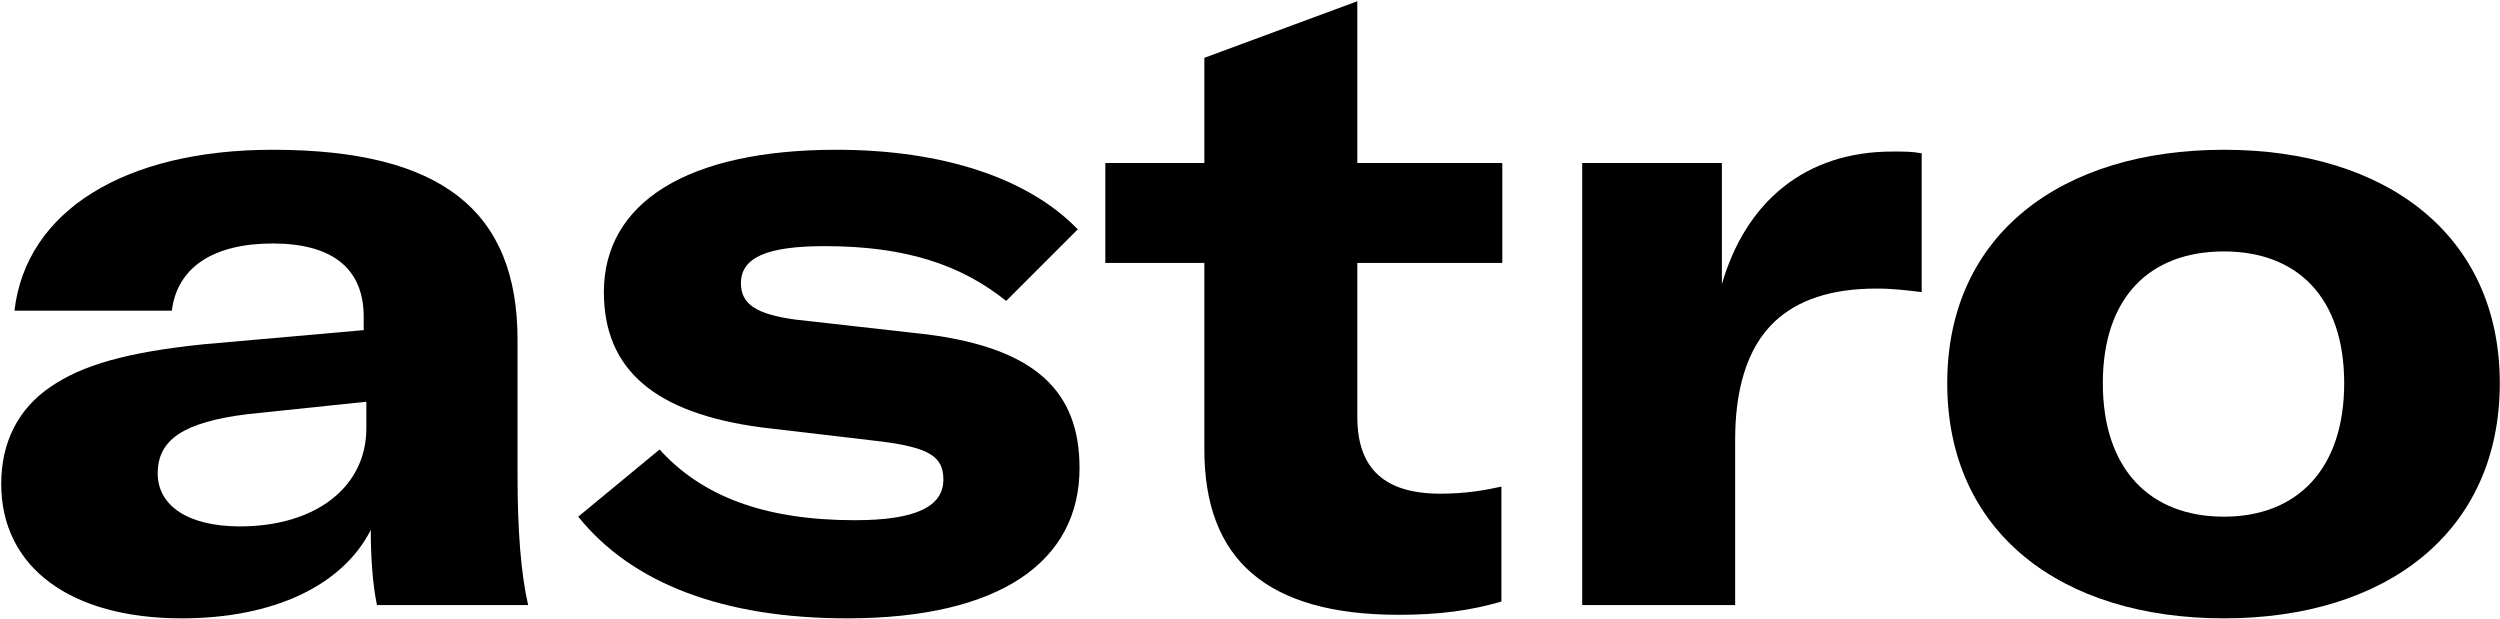
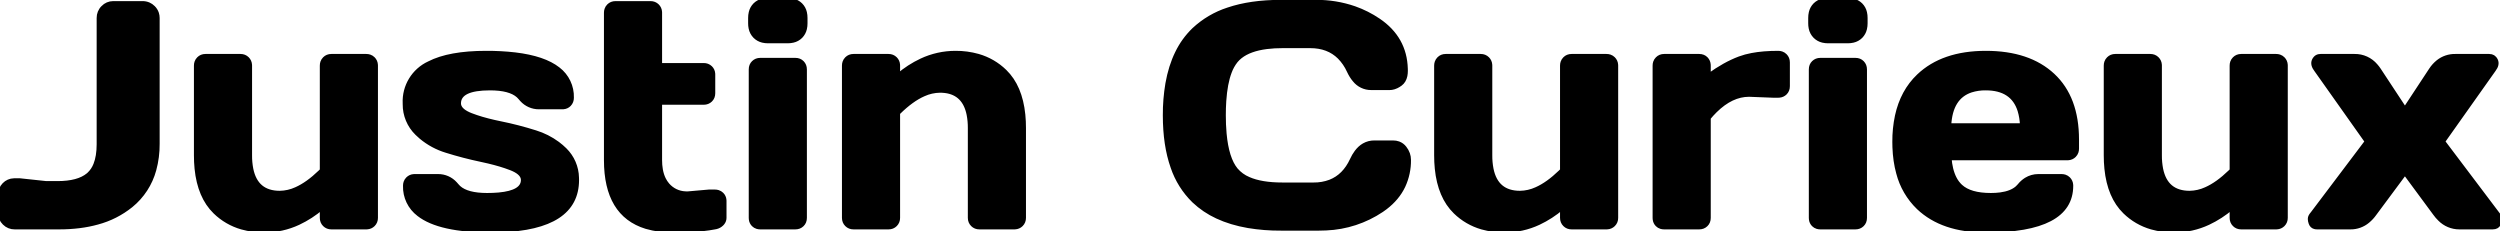
- <svg viewBox="0 0 1847 457" fill="none">
-   <path d="M134.148 456.833C202.08 456.833 253.03 432.665 273.93 391.516C273.93 411.111 275.23 431.36 278.5 447.036H390.19C384.97 424.173 382.36 392.82 382.36 351.671V251.081C382.36 155.717 326.18 110.648 201.43 110.648C92.344 110.648 19.188 155.717 10.697 229.527H126.963C130.882 197.521 157.66 179.885 201.43 179.885C244.53 179.885 268.7 197.521 268.7 234.1V243.896L150.48 254.347C92.997 260.227 60.338 270.023 37.477 285.7C13.31 302.028 0.899 326.851 0.899 357.549C0.899 418.948 51.847 456.833 134.148 456.833ZM177.26 388.902C139.37 388.902 116.512 373.88 116.512 349.712C116.512 324.892 135.45 311.827 183.14 305.949L270.66 296.805V316.4C270.66 360.163 232.78 388.902 177.26 388.902Z" fill="currentColor" />
-   <path d="M625.77 456.833C739.43 456.833 797.56 414.377 797.56 345.793C797.56 288.966 764.9 257.613 685.87 247.162L587.23 236.059C559.15 232.138 547.39 224.953 547.39 209.277C547.39 190.336 566.33 181.844 609.44 181.844C668.88 181.844 710.03 195.561 743.35 222.342L796.25 169.434C759.67 131.55 696.32 110.648 617.94 110.648C507.55 110.648 446.15 149.838 446.15 215.809C446.15 273.289 484.03 305.295 562.41 315.745L651.25 326.196C686.52 330.769 696.97 337.302 696.97 354.283C696.97 373.88 677.37 384.331 631.65 384.331C563.72 384.331 518 366.041 487.3 332.076L427.21 381.717C467.05 431.36 534.98 456.833 625.77 456.833Z" fill="currentColor" />
-   <path d="M889.78 194.255V332.076C889.78 413.07 935.5 454.221 1033.48 454.221C1063.53 454.221 1087.04 450.955 1109.25 444.423V359.508C1097.49 362.122 1083.12 364.734 1064.18 364.734C1023.03 364.734 1002.78 346.446 1002.78 307.908V194.255H1109.9V120.445H1002.78V0.914L889.78 42.717V120.445H816.62V194.255H889.78Z" fill="currentColor" />
-   <path d="M1272.13 120.445H1168.93V447.036H1281.93V324.892C1281.93 289.618 1289.77 257.613 1311.33 237.364C1328.31 221.687 1352.48 213.198 1386.44 213.198C1398.85 213.198 1408.65 214.502 1419.75 215.809V113.26C1412.57 111.954 1407.34 111.954 1398.2 111.954C1333.53 111.954 1289.77 149.185 1272.13 209.932V120.445Z" fill="currentColor" />
-   <path d="M1643.05 456.833C1762.59 456.833 1846.85 393.475 1846.85 283.088C1846.85 173.353 1762.59 110.648 1643.05 110.648C1522.87 110.648 1438.61 173.353 1438.61 283.088C1438.61 393.475 1522.87 456.833 1643.05 456.833ZM1643.05 381.717C1588.19 381.717 1553.57 346.446 1553.57 283.088C1553.57 219.728 1588.19 185.763 1643.05 185.763C1697.27 185.763 1731.89 219.728 1731.89 283.088C1731.89 346.446 1697.27 381.717 1643.05 381.717Z" fill="currentColor" />
+ <svg xmlns="http://www.w3.org/2000/svg" width="234.185" fill="none" height="21.593" viewBox="0 0 234.185 21.593">
+   <g id="svgGroup" stroke-linecap="round" fill-rule="nonzero" font-size="9pt" stroke="#000" stroke-width=".1mm" fill="currentColor" style="stroke:#000;stroke-width:.1mm;fill:#000">
+     <path fill="currentColor" d="M 119.986 0.176 L 123.252 0.176 A 10.856 10.856 0 0 1 126.885 0.769 A 9.833 9.833 0 0 1 129.134 1.904 Q 131.611 3.579 131.687 6.451 A 6.92 6.92 0 0 1 131.69 6.636 A 2.285 2.285 0 0 1 131.647 7.094 Q 131.541 7.608 131.177 7.874 A 2.309 2.309 0 0 1 130.812 8.094 Q 130.584 8.203 130.361 8.234 A 1.284 1.284 0 0 1 130.181 8.247 L 128.438 8.247 A 1.978 1.978 0 0 1 126.876 7.494 Q 126.579 7.146 126.343 6.636 A 4.421 4.421 0 0 0 125.465 5.354 Q 124.422 4.321 122.739 4.321 L 120.132 4.321 A 11.672 11.672 0 0 0 118.657 4.407 Q 117.063 4.611 116.193 5.298 A 2.737 2.737 0 0 0 115.781 5.698 A 3.699 3.699 0 0 0 115.191 6.755 Q 114.79 7.811 114.68 9.466 A 20.149 20.149 0 0 0 114.639 10.796 A 19.007 19.007 0 0 0 114.71 12.504 Q 114.923 14.861 115.781 15.901 A 3.137 3.137 0 0 0 116.959 16.758 Q 118.152 17.285 120.132 17.285 L 123.047 17.285 A 4.233 4.233 0 0 0 124.604 17.013 Q 125.933 16.492 126.636 14.971 A 3.97 3.97 0 0 1 127.069 14.231 Q 127.381 13.819 127.765 13.599 A 1.934 1.934 0 0 1 128.745 13.345 L 130.489 13.345 A 1.488 1.488 0 0 1 131.001 13.429 A 1.289 1.289 0 0 1 131.58 13.857 A 1.918 1.918 0 0 1 131.888 14.41 A 1.688 1.688 0 0 1 131.983 14.971 A 5.64 5.64 0 0 1 131.459 17.429 Q 130.907 18.588 129.77 19.454 A 7.263 7.263 0 0 1 129.434 19.695 A 10.09 10.09 0 0 1 124.227 21.398 A 12.411 12.411 0 0 1 123.56 21.416 L 119.986 21.416 A 18.136 18.136 0 0 1 116.926 21.175 Q 115.3 20.896 114.012 20.294 A 8.088 8.088 0 0 1 111.834 18.823 A 7.979 7.979 0 0 1 109.839 15.647 Q 109.116 13.602 109.116 10.803 A 17.203 17.203 0 0 1 109.356 7.83 Q 109.639 6.22 110.257 4.959 A 7.631 7.631 0 0 1 111.834 2.776 A 8.519 8.519 0 0 1 115.041 0.888 Q 117.141 0.176 119.986 0.176 Z M 52.676 10.049 L 50.493 10.049 A 2.154 2.154 0 0 1 48.87 9.334 A 2.983 2.983 0 0 1 48.721 9.163 Q 48.083 8.375 46.347 8.287 A 8.979 8.979 0 0 0 45.894 8.276 Q 42.993 8.276 42.993 9.683 Q 42.993 10.277 43.917 10.693 A 4.276 4.276 0 0 0 44.129 10.781 A 12.924 12.924 0 0 0 45.133 11.12 Q 45.679 11.281 46.308 11.424 A 24.885 24.885 0 0 0 46.897 11.55 Q 48.531 11.88 50.156 12.393 A 6.95 6.95 0 0 1 52.24 13.444 A 6.466 6.466 0 0 1 52.918 14.026 A 3.772 3.772 0 0 1 54.048 16.647 A 5.011 5.011 0 0 1 54.053 16.86 Q 54.053 21.337 46.841 21.578 A 25.286 25.286 0 0 1 45.996 21.592 Q 41.158 21.592 39.225 20.081 A 3.228 3.228 0 0 1 37.94 17.402 A 1 1 0 0 1 37.989 17.083 A 0.844 0.844 0 0 1 38.196 16.751 A 0.866 0.866 0 0 1 38.769 16.497 A 1.158 1.158 0 0 1 38.848 16.494 L 41.031 16.494 A 2.154 2.154 0 0 1 42.654 17.21 A 2.983 2.983 0 0 1 42.803 17.38 Q 43.441 18.168 45.177 18.256 A 8.979 8.979 0 0 0 45.63 18.267 A 12.075 12.075 0 0 0 46.727 18.221 Q 48.985 18.014 48.985 16.86 Q 48.985 16.266 48.061 15.85 A 4.276 4.276 0 0 0 47.849 15.762 A 13.521 13.521 0 0 0 46.844 15.42 Q 46.346 15.272 45.779 15.136 A 25.92 25.92 0 0 0 45.073 14.978 A 35.151 35.151 0 0 1 41.814 14.128 A 6.789 6.789 0 0 1 39.441 12.849 A 6.549 6.549 0 0 1 39.053 12.495 A 3.78 3.78 0 0 1 37.911 9.748 A 4.923 4.923 0 0 1 37.91 9.683 A 3.938 3.938 0 0 1 40.193 5.923 Q 42.084 4.951 45.542 4.951 A 22.952 22.952 0 0 1 48.245 5.096 Q 50.958 5.42 52.289 6.467 A 3.248 3.248 0 0 1 53.57 9.155 A 0.958 0.958 0 0 1 53.512 9.493 A 0.857 0.857 0 0 1 53.321 9.793 A 0.835 0.835 0 0 1 52.778 10.044 A 1.136 1.136 0 0 1 52.676 10.049 Z M 18.355 14.546 L 18.355 6.152 A 1 1 0 0 1 18.404 5.833 A 0.844 0.844 0 0 1 18.611 5.501 Q 18.867 5.244 19.248 5.244 L 22.53 5.244 A 0.931 0.931 0 0 1 22.874 5.306 A 0.855 0.855 0 0 1 23.167 5.501 A 0.866 0.866 0 0 1 23.42 6.074 A 1.158 1.158 0 0 1 23.423 6.152 L 23.423 14.546 A 6.517 6.517 0 0 0 23.538 15.829 Q 23.988 18.062 26.206 18.062 A 3.791 3.791 0 0 0 27.74 17.713 Q 28.822 17.236 29.991 16.106 A 13.319 13.319 0 0 0 30.147 15.952 L 30.147 6.152 A 1 1 0 0 1 30.196 5.833 A 0.844 0.844 0 0 1 30.403 5.501 Q 30.659 5.244 31.04 5.244 L 34.307 5.244 A 1 1 0 0 1 34.626 5.293 A 0.844 0.844 0 0 1 34.959 5.501 A 0.866 0.866 0 0 1 35.212 6.074 A 1.158 1.158 0 0 1 35.215 6.152 L 35.215 20.405 A 0.931 0.931 0 0 1 35.153 20.75 A 0.855 0.855 0 0 1 34.959 21.043 A 0.866 0.866 0 0 1 34.386 21.296 A 1.158 1.158 0 0 1 34.307 21.299 L 31.04 21.299 A 0.931 0.931 0 0 1 30.696 21.237 A 0.855 0.855 0 0 1 30.403 21.043 Q 30.147 20.786 30.147 20.405 L 30.147 19.468 A 9.731 9.731 0 0 1 27.962 20.882 A 7.512 7.512 0 0 1 24.778 21.592 A 7.617 7.617 0 0 1 22.641 21.306 A 5.9 5.9 0 0 1 20.142 19.856 Q 18.681 18.437 18.414 15.789 A 12.42 12.42 0 0 1 18.355 14.546 Z M 134.531 14.546 L 134.531 6.152 A 1 1 0 0 1 134.581 5.833 A 0.844 0.844 0 0 1 134.788 5.501 Q 135.044 5.244 135.425 5.244 L 138.706 5.244 A 0.931 0.931 0 0 1 139.051 5.306 A 0.855 0.855 0 0 1 139.344 5.501 A 0.866 0.866 0 0 1 139.597 6.074 A 1.158 1.158 0 0 1 139.6 6.152 L 139.6 14.546 A 6.517 6.517 0 0 0 139.715 15.829 Q 140.165 18.062 142.383 18.062 A 3.791 3.791 0 0 0 143.917 17.713 Q 144.999 17.236 146.167 16.106 A 13.319 13.319 0 0 0 146.323 15.952 L 146.323 6.152 A 1 1 0 0 1 146.373 5.833 A 0.844 0.844 0 0 1 146.58 5.501 Q 146.836 5.244 147.217 5.244 L 150.484 5.244 A 1 1 0 0 1 150.803 5.293 A 0.844 0.844 0 0 1 151.135 5.501 A 0.866 0.866 0 0 1 151.389 6.074 A 1.158 1.158 0 0 1 151.392 6.152 L 151.392 20.405 A 0.931 0.931 0 0 1 151.33 20.75 A 0.855 0.855 0 0 1 151.135 21.043 A 0.866 0.866 0 0 1 150.563 21.296 A 1.158 1.158 0 0 1 150.484 21.299 L 147.217 21.299 A 0.931 0.931 0 0 1 146.872 21.237 A 0.855 0.855 0 0 1 146.58 21.043 Q 146.323 20.786 146.323 20.405 L 146.323 19.468 A 9.731 9.731 0 0 1 144.139 20.882 A 7.512 7.512 0 0 1 140.955 21.592 A 7.617 7.617 0 0 1 138.818 21.306 A 5.9 5.9 0 0 1 136.319 19.856 Q 134.858 18.437 134.591 15.789 A 12.42 12.42 0 0 1 134.531 14.546 Z M 197.256 14.546 L 197.256 6.152 A 1 1 0 0 1 197.305 5.833 A 0.844 0.844 0 0 1 197.512 5.501 Q 197.769 5.244 198.15 5.244 L 201.431 5.244 A 0.931 0.931 0 0 1 201.776 5.306 A 0.855 0.855 0 0 1 202.068 5.501 A 0.866 0.866 0 0 1 202.322 6.074 A 1.158 1.158 0 0 1 202.324 6.152 L 202.324 14.546 A 6.517 6.517 0 0 0 202.439 15.829 Q 202.89 18.062 205.108 18.062 A 3.791 3.791 0 0 0 206.641 17.713 Q 207.724 17.236 208.892 16.106 A 13.319 13.319 0 0 0 209.048 15.952 L 209.048 6.152 A 1 1 0 0 1 209.097 5.833 A 0.844 0.844 0 0 1 209.304 5.501 Q 209.561 5.244 209.942 5.244 L 213.208 5.244 A 1 1 0 0 1 213.528 5.293 A 0.844 0.844 0 0 1 213.86 5.501 A 0.866 0.866 0 0 1 214.114 6.074 A 1.158 1.158 0 0 1 214.116 6.152 L 214.116 20.405 A 0.931 0.931 0 0 1 214.054 20.75 A 0.855 0.855 0 0 1 213.86 21.043 A 0.866 0.866 0 0 1 213.287 21.296 A 1.158 1.158 0 0 1 213.208 21.299 L 209.942 21.299 A 0.931 0.931 0 0 1 209.597 21.237 A 0.855 0.855 0 0 1 209.304 21.043 Q 209.048 20.786 209.048 20.405 L 209.048 19.468 A 9.731 9.731 0 0 1 206.864 20.882 A 7.512 7.512 0 0 1 203.679 21.592 A 7.617 7.617 0 0 1 201.542 21.306 A 5.9 5.9 0 0 1 199.043 19.856 Q 197.582 18.437 197.316 15.789 A 12.42 12.42 0 0 1 197.256 14.546 Z M 79.058 20.405 L 79.058 6.152 A 1 1 0 0 1 79.107 5.833 A 0.844 0.844 0 0 1 79.314 5.501 Q 79.571 5.244 79.951 5.244 L 83.233 5.244 A 0.931 0.931 0 0 1 83.577 5.306 A 0.855 0.855 0 0 1 83.87 5.501 A 0.866 0.866 0 0 1 84.124 6.074 A 1.158 1.158 0 0 1 84.126 6.152 L 84.126 7.075 A 9.731 9.731 0 0 1 86.311 5.661 A 7.512 7.512 0 0 1 89.495 4.951 A 7.617 7.617 0 0 1 91.632 5.237 A 5.9 5.9 0 0 1 94.131 6.687 Q 95.592 8.106 95.859 10.754 A 12.42 12.42 0 0 1 95.918 11.997 L 95.918 20.405 A 0.931 0.931 0 0 1 95.856 20.75 A 0.855 0.855 0 0 1 95.662 21.043 A 0.866 0.866 0 0 1 95.089 21.296 A 1.158 1.158 0 0 1 95.01 21.299 L 91.743 21.299 A 0.931 0.931 0 0 1 91.399 21.237 A 0.855 0.855 0 0 1 91.106 21.043 Q 90.85 20.786 90.85 20.405 L 90.85 11.997 A 6.431 6.431 0 0 0 90.734 10.719 Q 90.332 8.742 88.524 8.523 A 3.927 3.927 0 0 0 88.052 8.496 A 3.796 3.796 0 0 0 86.521 8.842 Q 85.405 9.332 84.201 10.516 A 13.352 13.352 0 0 0 84.126 10.591 L 84.126 20.405 A 0.931 0.931 0 0 1 84.064 20.75 A 0.855 0.855 0 0 1 83.87 21.043 Q 83.614 21.299 83.233 21.299 L 79.951 21.299 A 0.931 0.931 0 0 1 79.607 21.237 A 0.855 0.855 0 0 1 79.314 21.043 Q 79.058 20.786 79.058 20.405 Z M 216.607 20.01 L 221.704 13.257 L 216.944 6.533 A 1.589 1.589 0 0 1 216.812 6.332 Q 216.543 5.84 216.885 5.449 A 0.572 0.572 0 0 1 217.222 5.259 A 0.852 0.852 0 0 1 217.383 5.244 L 220.562 5.244 A 2.548 2.548 0 0 1 222.548 6.145 A 3.635 3.635 0 0 1 222.847 6.533 L 225.279 10.225 L 227.71 6.533 A 3.231 3.231 0 0 1 228.387 5.786 A 2.522 2.522 0 0 1 229.995 5.244 L 233.174 5.244 A 0.813 0.813 0 0 1 233.378 5.268 A 0.563 0.563 0 0 1 233.672 5.449 A 0.834 0.834 0 0 1 233.801 5.643 Q 233.988 6.041 233.614 6.533 L 228.853 13.257 L 233.95 20.01 A 1.31 1.31 0 0 1 234.068 20.161 Q 234.121 20.242 234.15 20.32 A 0.513 0.513 0 0 1 234.185 20.501 A 1.426 1.426 0 0 1 234.18 20.62 Q 234.168 20.761 234.126 20.845 Q 234.034 21.202 233.697 21.278 A 0.911 0.911 0 0 1 233.496 21.299 L 230.376 21.299 A 2.567 2.567 0 0 1 228.537 20.528 A 3.954 3.954 0 0 1 228.091 20.01 L 225.279 16.201 L 222.451 20.01 A 3.631 3.631 0 0 1 221.8 20.717 A 2.493 2.493 0 0 1 220.181 21.299 L 217.061 21.299 A 0.868 0.868 0 0 1 216.823 21.269 Q 216.551 21.191 216.453 20.916 A 0.813 0.813 0 0 1 216.431 20.845 A 0.753 0.753 0 0 1 216.391 20.704 Q 216.378 20.633 216.374 20.551 A 1.43 1.43 0 0 1 216.372 20.486 Q 216.372 20.282 216.589 20.03 A 1.708 1.708 0 0 1 216.607 20.01 Z M 194.561 13.081 L 194.561 13.916 A 1 1 0 0 1 194.512 14.236 A 0.844 0.844 0 0 1 194.304 14.568 A 0.866 0.866 0 0 1 193.731 14.822 A 1.158 1.158 0 0 1 193.653 14.824 L 182.622 14.824 A 6.375 6.375 0 0 0 182.774 15.808 Q 182.899 16.32 183.108 16.719 A 2.664 2.664 0 0 0 183.655 17.446 Q 184.541 18.267 186.489 18.267 A 6.783 6.783 0 0 0 187.387 18.212 Q 188.409 18.075 188.953 17.597 A 1.756 1.756 0 0 0 189.156 17.388 A 2.577 2.577 0 0 1 189.794 16.816 A 2.174 2.174 0 0 1 190.928 16.494 L 193.111 16.494 A 1 1 0 0 1 193.43 16.543 A 0.844 0.844 0 0 1 193.762 16.751 A 0.866 0.866 0 0 1 194.016 17.324 A 1.158 1.158 0 0 1 194.019 17.402 Q 194.019 21.592 186.062 21.592 A 30.422 30.422 0 0 1 186.006 21.592 Q 181.963 21.592 179.707 19.453 A 6.896 6.896 0 0 1 177.81 16.199 Q 177.507 15.099 177.46 13.787 A 13.724 13.724 0 0 1 177.451 13.294 A 11.427 11.427 0 0 1 177.696 10.855 Q 178.196 8.564 179.722 7.112 Q 181.992 4.951 186.021 4.951 Q 190.049 4.951 192.305 7.053 Q 194.561 9.155 194.561 13.081 Z M 182.593 11.733 L 189.405 11.733 A 5.378 5.378 0 0 0 189.186 10.365 Q 188.536 8.276 186.013 8.276 A 4.391 4.391 0 0 0 184.632 8.476 Q 182.727 9.107 182.593 11.733 Z M 64.409 18.12 L 66.416 17.944 L 66.958 17.944 A 1.028 1.028 0 0 1 67.275 17.991 A 0.849 0.849 0 0 1 67.61 18.193 A 0.835 0.835 0 0 1 67.862 18.735 A 1.136 1.136 0 0 1 67.866 18.838 L 67.866 20.405 A 0.768 0.768 0 0 1 67.691 20.894 A 1.052 1.052 0 0 1 67.61 20.984 A 1.096 1.096 0 0 1 67.078 21.276 A 1.392 1.392 0 0 1 66.958 21.299 A 13.168 13.168 0 0 1 65.824 21.466 Q 65.231 21.529 64.541 21.56 A 32.504 32.504 0 0 1 63.062 21.592 A 8.641 8.641 0 0 1 60.531 21.254 Q 56.763 20.098 56.763 15 L 56.763 1.201 A 1 1 0 0 1 56.812 0.882 A 0.844 0.844 0 0 1 57.019 0.549 Q 57.276 0.293 57.656 0.293 L 60.938 0.293 A 0.931 0.931 0 0 1 61.282 0.355 A 0.855 0.855 0 0 1 61.575 0.549 A 0.866 0.866 0 0 1 61.829 1.122 A 1.158 1.158 0 0 1 61.831 1.201 L 61.831 6.094 L 65.918 6.094 A 0.958 0.958 0 0 1 66.255 6.151 A 0.857 0.857 0 0 1 66.555 6.343 A 0.835 0.835 0 0 1 66.807 6.885 A 1.136 1.136 0 0 1 66.812 6.987 L 66.812 8.731 Q 66.812 9.126 66.555 9.375 Q 66.299 9.624 65.918 9.624 L 61.831 9.624 L 61.831 15 A 5.098 5.098 0 0 0 61.905 15.897 Q 61.994 16.391 62.188 16.783 A 2.488 2.488 0 0 0 62.534 17.307 A 2.309 2.309 0 0 0 64.194 18.113 A 3.198 3.198 0 0 0 64.409 18.12 Z M 1.377 16.89 L 1.861 16.89 L 4.322 17.153 L 5.376 17.153 Q 7.333 17.153 8.255 16.382 A 2.268 2.268 0 0 0 8.328 16.318 A 2.433 2.433 0 0 0 8.937 15.411 Q 9.243 14.651 9.243 13.51 A 7.542 7.542 0 0 0 9.243 13.506 L 9.243 1.685 A 1.351 1.351 0 0 1 9.643 0.706 A 1.689 1.689 0 0 1 9.646 0.703 A 1.313 1.313 0 0 1 10.598 0.293 A 1.578 1.578 0 0 1 10.62 0.293 L 13.345 0.293 A 1.448 1.448 0 0 1 13.922 0.405 A 1.381 1.381 0 0 1 14.356 0.703 A 1.372 1.372 0 0 1 14.698 1.247 A 1.39 1.39 0 0 1 14.766 1.685 L 14.766 13.462 A 9.019 9.019 0 0 1 14.451 15.912 A 6.501 6.501 0 0 1 12.276 19.255 A 8.486 8.486 0 0 1 9.13 20.85 Q 7.521 21.299 5.523 21.299 L 1.377 21.299 A 1.326 1.326 0 0 1 0.416 20.909 A 1.599 1.599 0 0 1 0.403 20.896 A 1.325 1.325 0 0 1 0 19.94 A 1.608 1.608 0 0 1 0 19.922 L 0 18.267 A 1.353 1.353 0 0 1 0.388 17.293 A 1.299 1.299 0 0 1 1.303 16.891 A 1.733 1.733 0 0 1 1.377 16.89 Z M 166.568 8.965 L 166.099 8.965 L 163.843 8.877 Q 162.198 8.877 160.676 10.376 A 9.092 9.092 0 0 0 160.064 11.045 L 160.064 20.405 Q 160.064 20.801 159.807 21.05 Q 159.551 21.299 159.17 21.299 L 155.889 21.299 A 1.023 1.023 0 0 1 155.586 21.256 A 0.817 0.817 0 0 1 155.244 21.05 A 0.839 0.839 0 0 1 155.003 20.537 A 1.146 1.146 0 0 1 154.995 20.405 L 154.995 6.152 A 1 1 0 0 1 155.044 5.833 A 0.844 0.844 0 0 1 155.252 5.501 Q 155.508 5.244 155.889 5.244 L 159.17 5.244 Q 159.566 5.244 159.815 5.501 A 0.871 0.871 0 0 1 160.059 6.044 A 1.169 1.169 0 0 1 160.064 6.152 L 160.064 7.075 Q 161.558 5.991 162.942 5.471 A 7.053 7.053 0 0 1 164.101 5.154 Q 165.167 4.951 166.568 4.951 A 1 1 0 0 1 166.887 5 A 0.844 0.844 0 0 1 167.219 5.208 Q 167.476 5.464 167.476 5.845 L 167.476 8.071 Q 167.476 8.467 167.219 8.716 A 0.871 0.871 0 0 1 166.676 8.96 A 1.169 1.169 0 0 1 166.568 8.965 Z M 70.327 20.405 L 70.327 6.504 Q 70.327 6.108 70.584 5.859 Q 70.84 5.61 71.221 5.61 L 74.502 5.61 Q 74.898 5.61 75.147 5.867 Q 75.396 6.123 75.396 6.504 L 75.396 20.405 Q 75.396 20.801 75.139 21.05 Q 74.883 21.299 74.502 21.299 L 71.221 21.299 A 1.023 1.023 0 0 1 70.919 21.256 A 0.817 0.817 0 0 1 70.576 21.05 A 0.839 0.839 0 0 1 70.335 20.537 A 1.146 1.146 0 0 1 70.327 20.405 Z M 169.629 20.405 L 169.629 6.504 Q 169.629 6.108 169.885 5.859 Q 170.142 5.61 170.523 5.61 L 173.804 5.61 Q 174.199 5.61 174.448 5.867 Q 174.698 6.123 174.698 6.504 L 174.698 20.405 Q 174.698 20.801 174.441 21.05 Q 174.185 21.299 173.804 21.299 L 170.523 21.299 A 1.023 1.023 0 0 1 170.22 21.256 A 0.817 0.817 0 0 1 169.878 21.05 A 0.839 0.839 0 0 1 169.637 20.537 A 1.146 1.146 0 0 1 169.629 20.405 Z M 70.269 2.183 L 70.269 1.685 A 2.184 2.184 0 0 1 70.326 1.168 A 1.502 1.502 0 0 1 70.716 0.454 A 1.471 1.471 0 0 1 71.445 0.055 A 2.219 2.219 0 0 1 71.953 0 L 73.77 0 A 2.184 2.184 0 0 1 74.286 0.058 A 1.502 1.502 0 0 1 75 0.447 A 1.471 1.471 0 0 1 75.399 1.176 A 2.219 2.219 0 0 1 75.454 1.685 L 75.454 2.183 A 2.184 2.184 0 0 1 75.397 2.699 A 1.502 1.502 0 0 1 75.008 3.413 A 1.471 1.471 0 0 1 74.278 3.812 A 2.219 2.219 0 0 1 73.77 3.867 L 71.953 3.867 A 2.15 2.15 0 0 1 71.437 3.809 A 1.495 1.495 0 0 1 70.723 3.413 A 1.51 1.51 0 0 1 70.313 2.636 A 2.206 2.206 0 0 1 70.269 2.183 Z M 169.571 2.183 L 169.571 1.685 A 2.184 2.184 0 0 1 169.628 1.168 A 1.502 1.502 0 0 1 170.017 0.454 A 1.471 1.471 0 0 1 170.747 0.055 A 2.219 2.219 0 0 1 171.255 0 L 173.072 0 A 2.184 2.184 0 0 1 173.588 0.058 A 1.502 1.502 0 0 1 174.302 0.447 A 1.471 1.471 0 0 1 174.701 1.176 A 2.219 2.219 0 0 1 174.756 1.685 L 174.756 2.183 A 2.184 2.184 0 0 1 174.698 2.699 A 1.502 1.502 0 0 1 174.309 3.413 A 1.471 1.471 0 0 1 173.58 3.812 A 2.219 2.219 0 0 1 173.072 3.867 L 171.255 3.867 A 2.15 2.15 0 0 1 170.739 3.809 A 1.495 1.495 0 0 1 170.025 3.413 A 1.51 1.51 0 0 1 169.615 2.636 A 2.206 2.206 0 0 1 169.571 2.183 Z" />
+   </g>
</svg>
